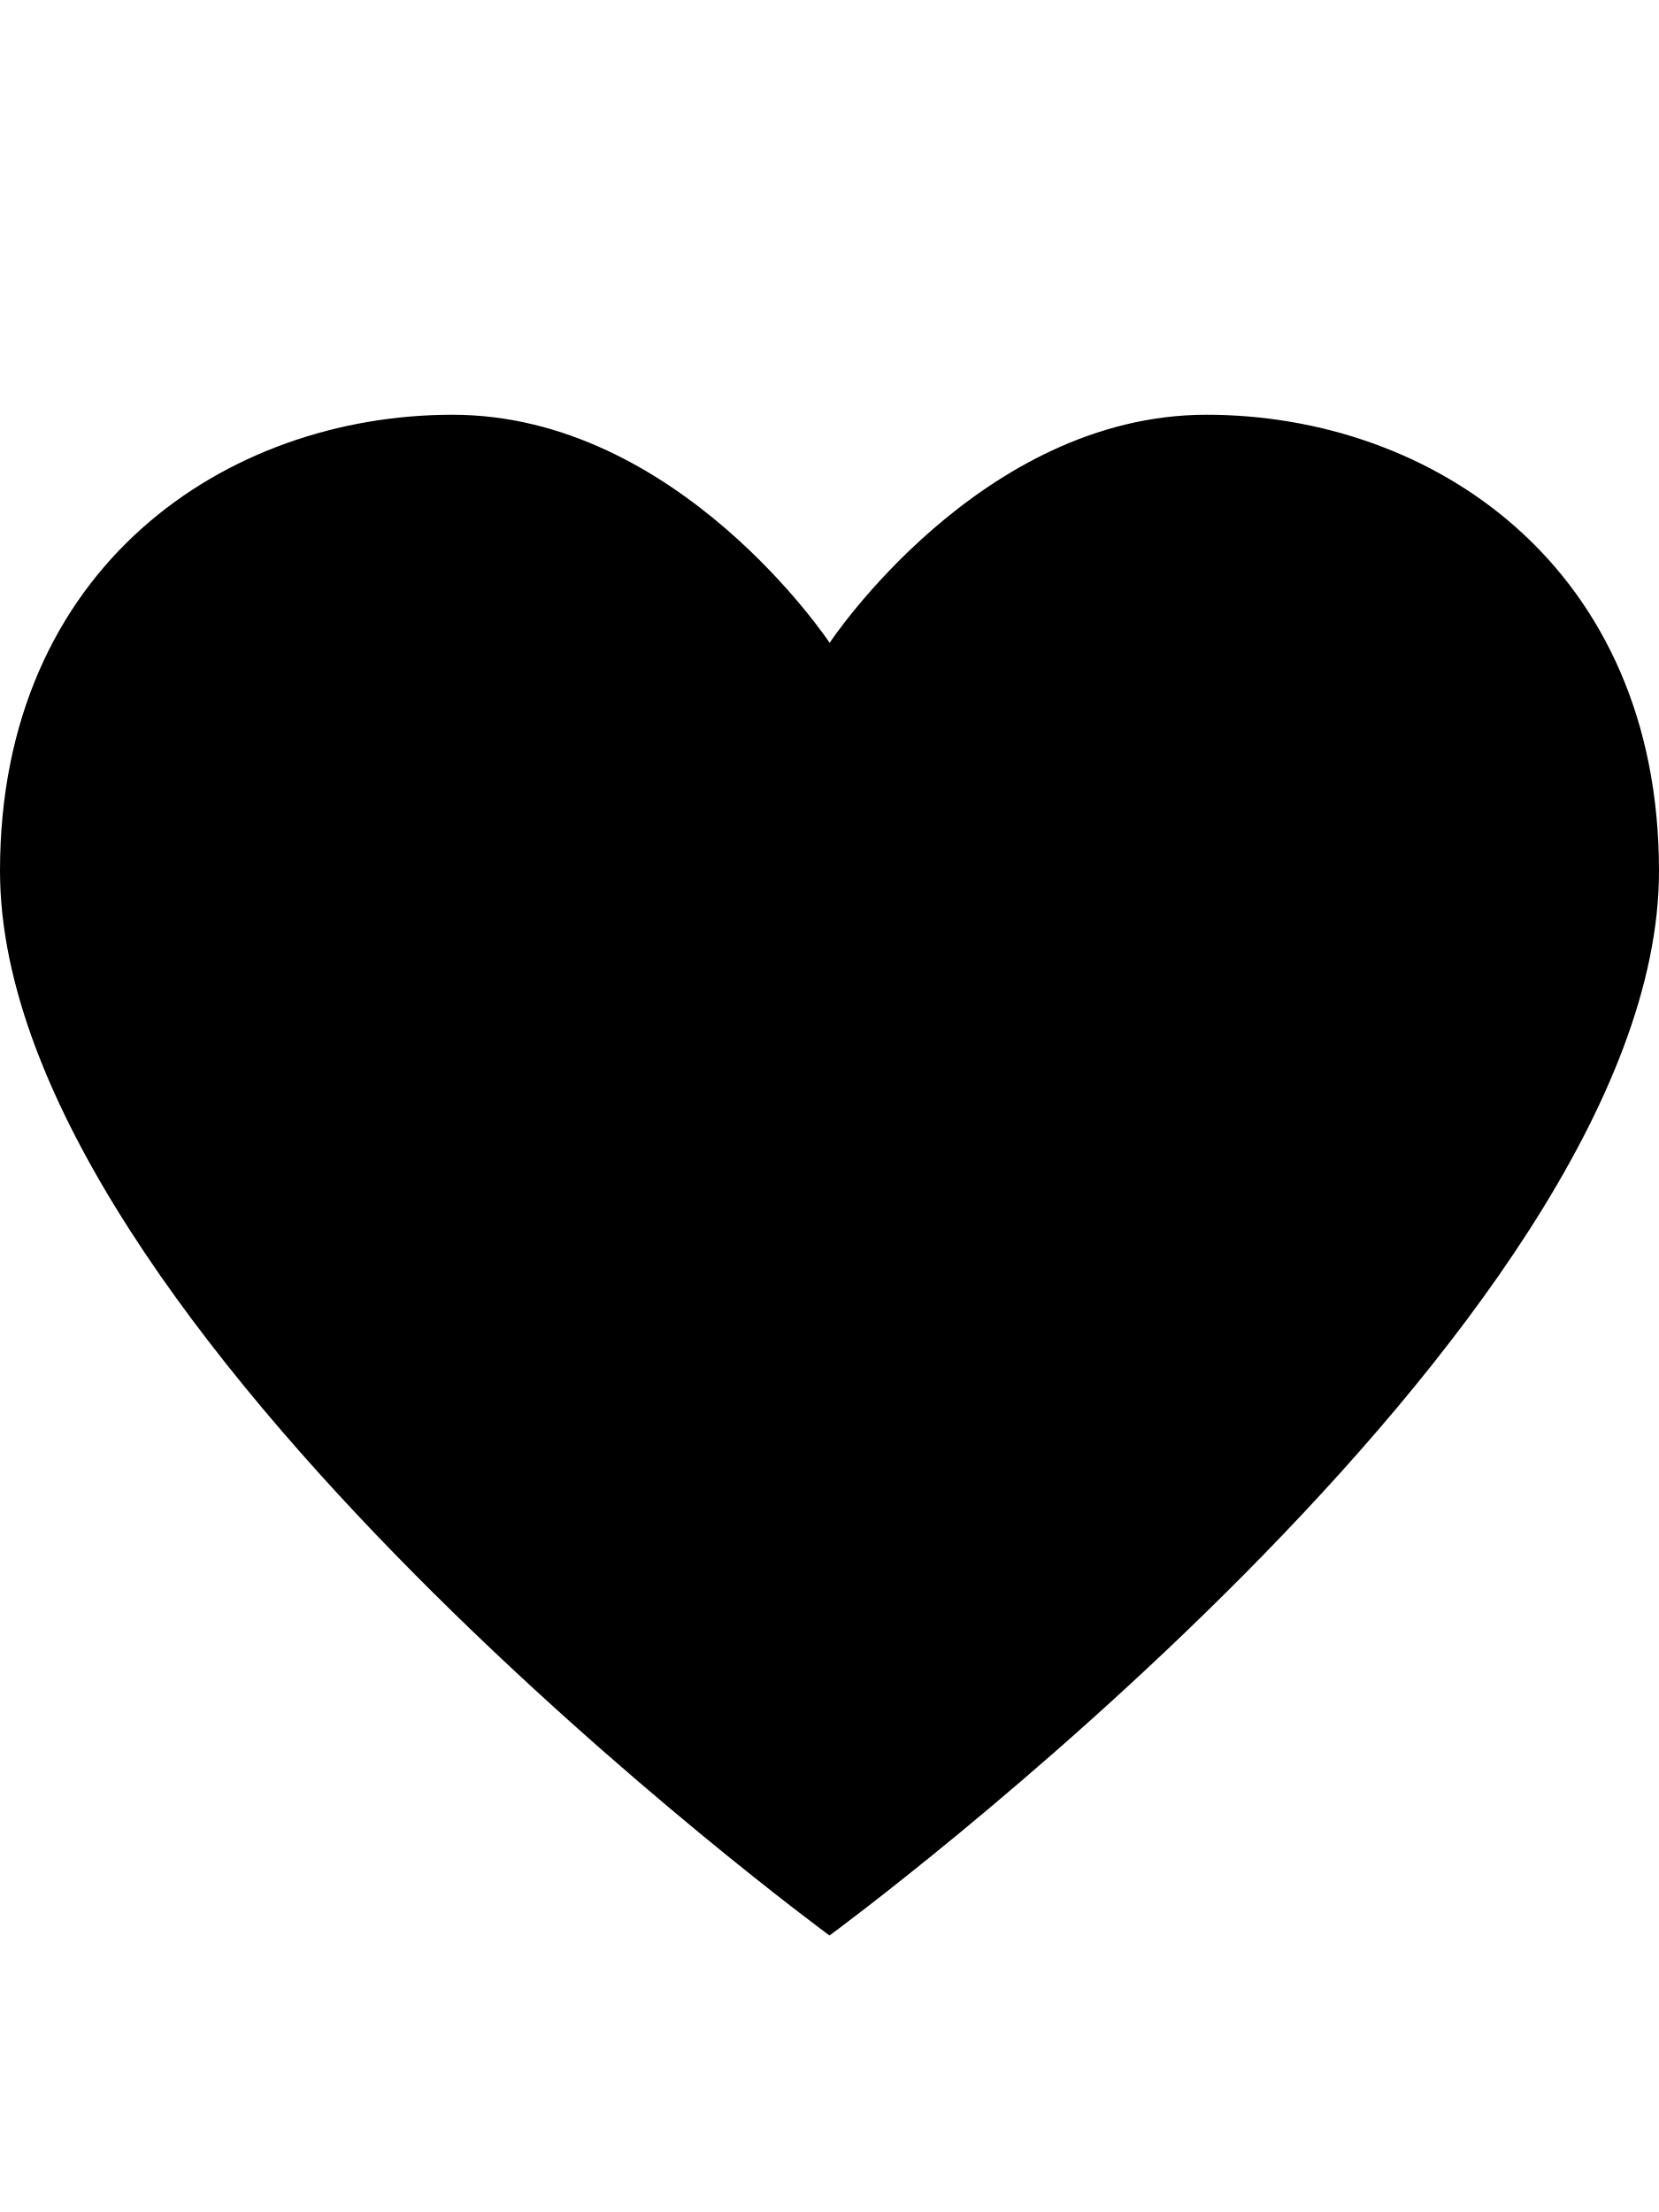
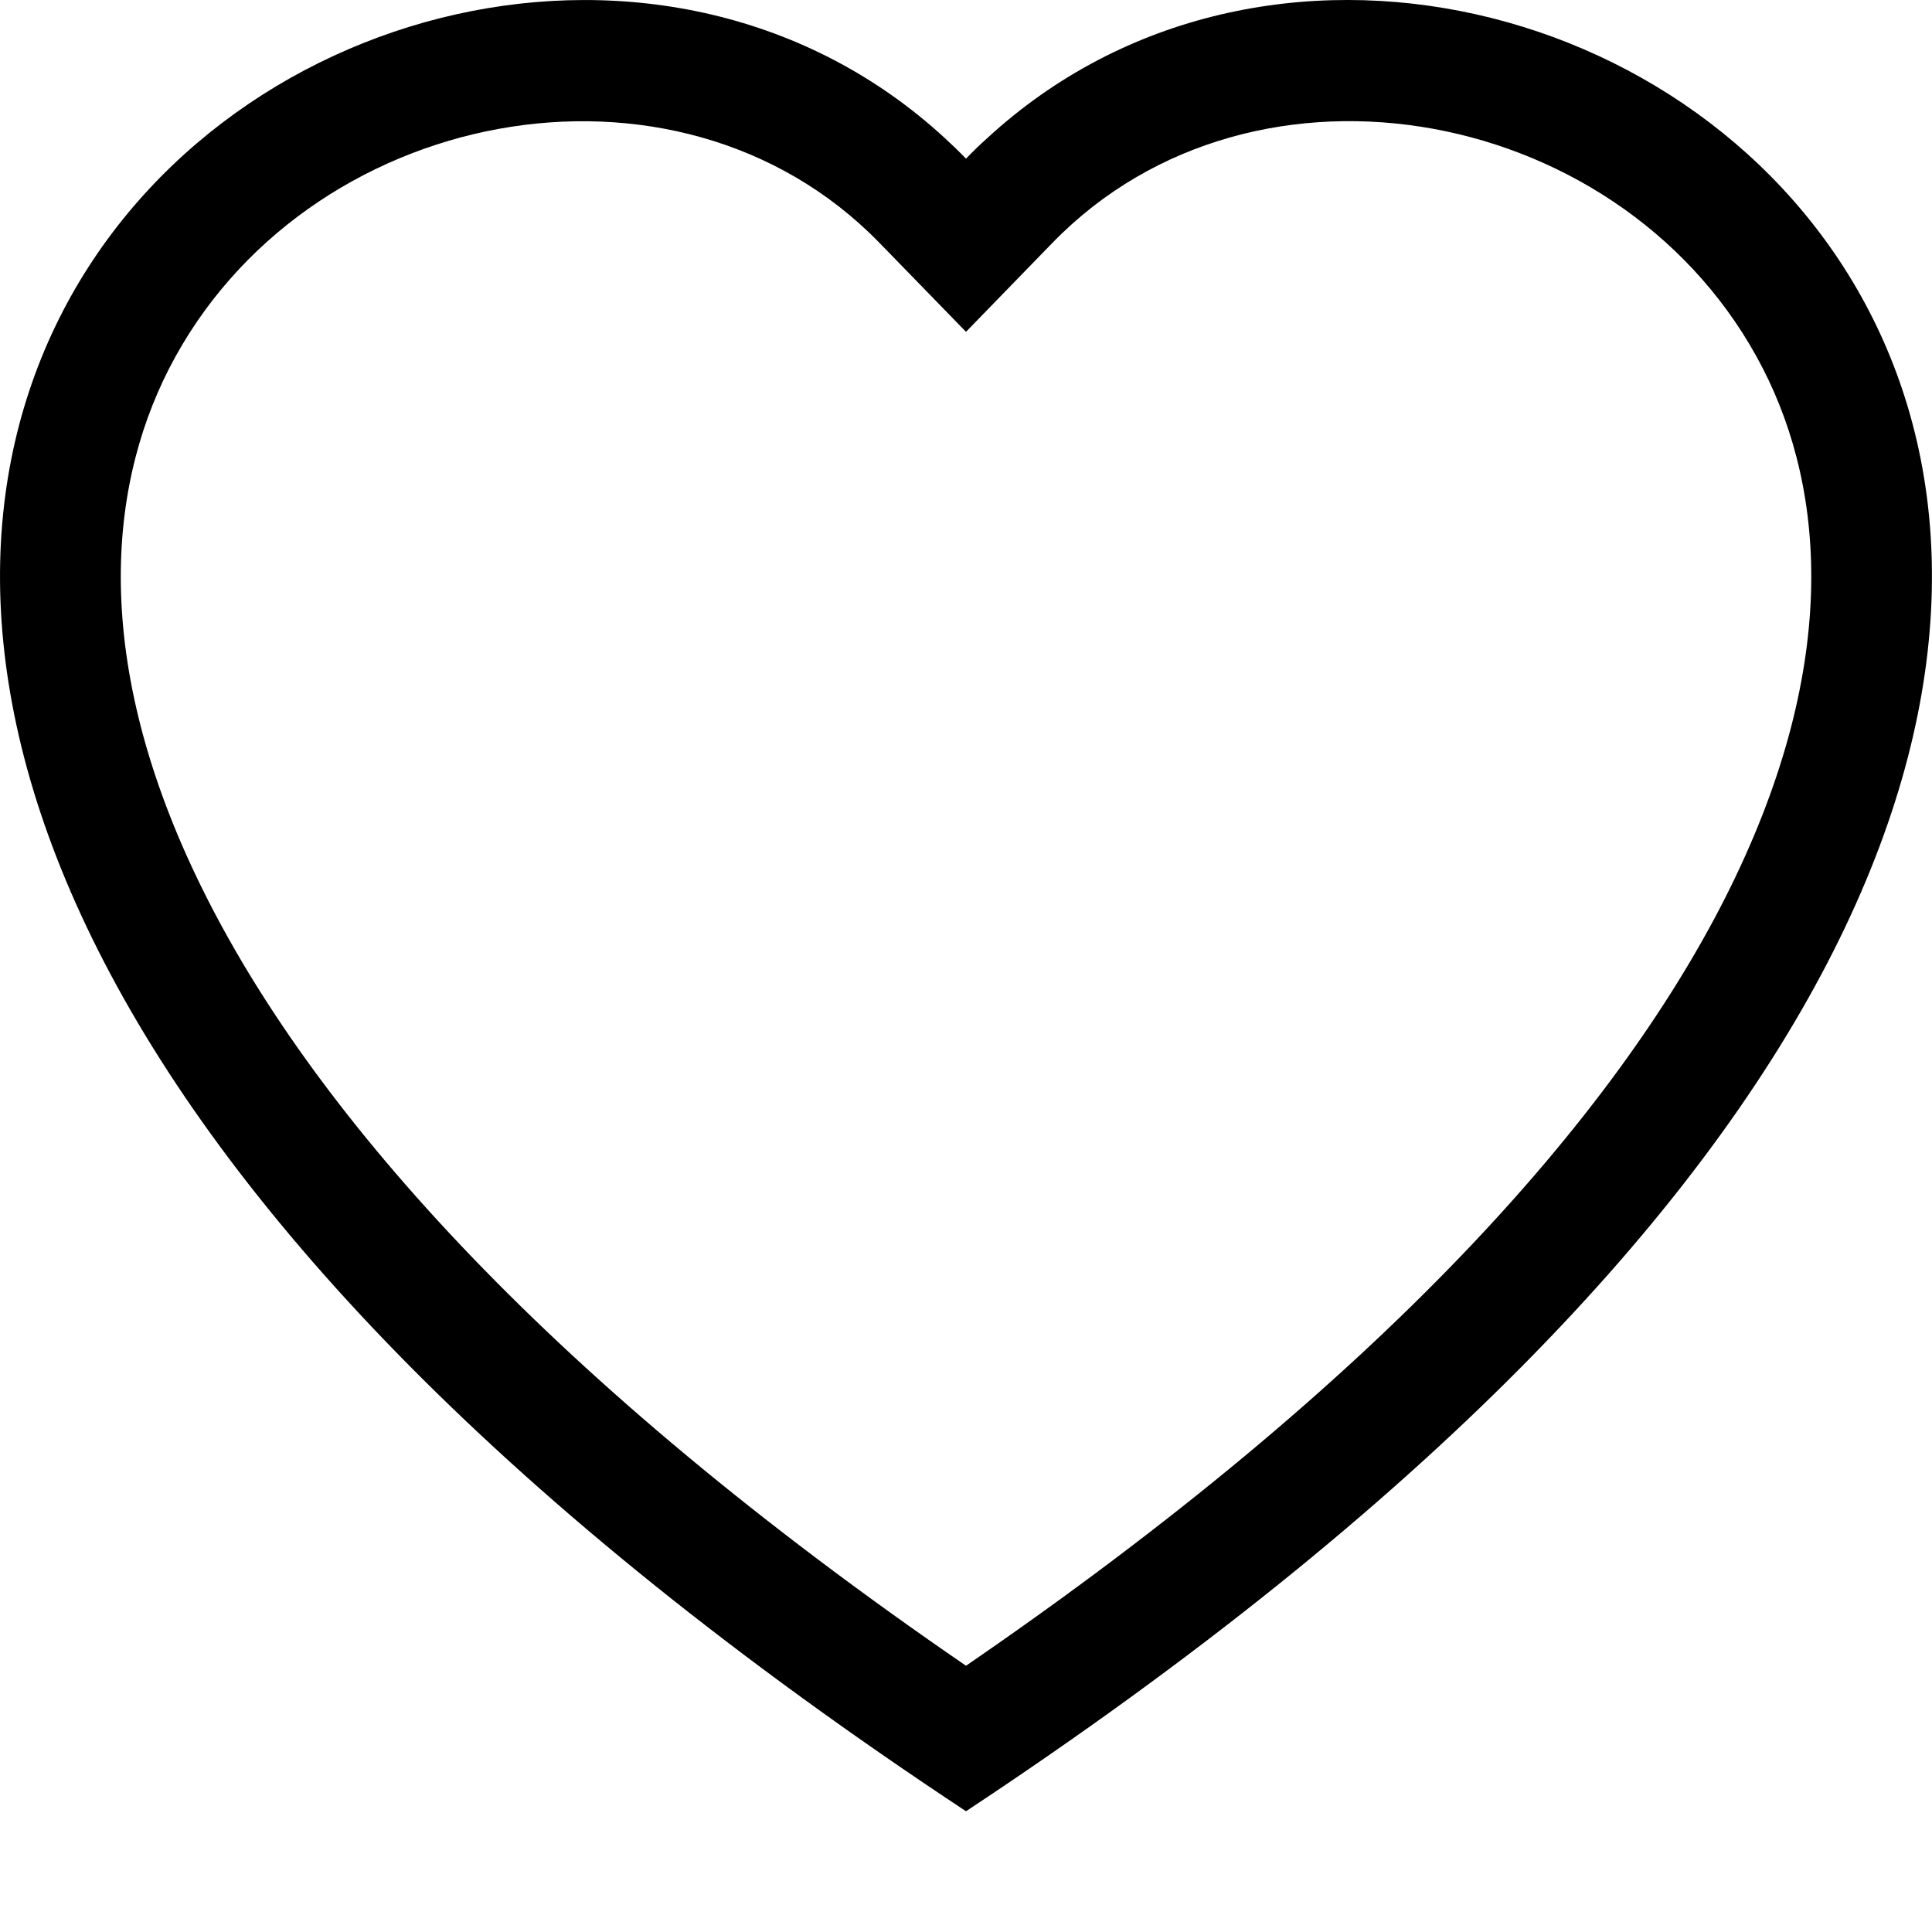
- <svg xmlns="http://www.w3.org/2000/svg" width="12" height="16" viewBox="0 0 12 16">
-   <path fill-rule="evenodd" d="M8.727 3C7.091 3 6.001 4.65 6.001 4.65S4.909 3 3.273 3C1.636 3 0 4.1 0 6.3 0 9.6 6 14 6 14s6-4.4 6-7.7C12 4.1 10.364 3 8.727 3z" />
+ <svg xmlns="http://www.w3.org/2000/svg" class="bi bi-heart" width="1em" height="1em" viewBox="0 0 16 16" fill="currentColor">
+   <path fill-rule="evenodd" d="M8 2.748l-.717-.737C5.6.281 2.514.878 1.4 3.053c-.523 1.023-.641 2.5.314 4.385.92 1.815 2.834 3.989 6.286 6.357 3.452-2.368 5.365-4.542 6.286-6.357.955-1.886.838-3.362.314-4.385C13.486.878 10.4.28 8.717 2.01L8 2.748zM8 15C-7.333 4.868 3.279-3.04 7.824 1.143c.06.055.119.112.176.171a3.12 3.12 0 01.176-.17C12.72-3.042 23.333 4.867 8 15z" clip-rule="evenodd" />
</svg>
